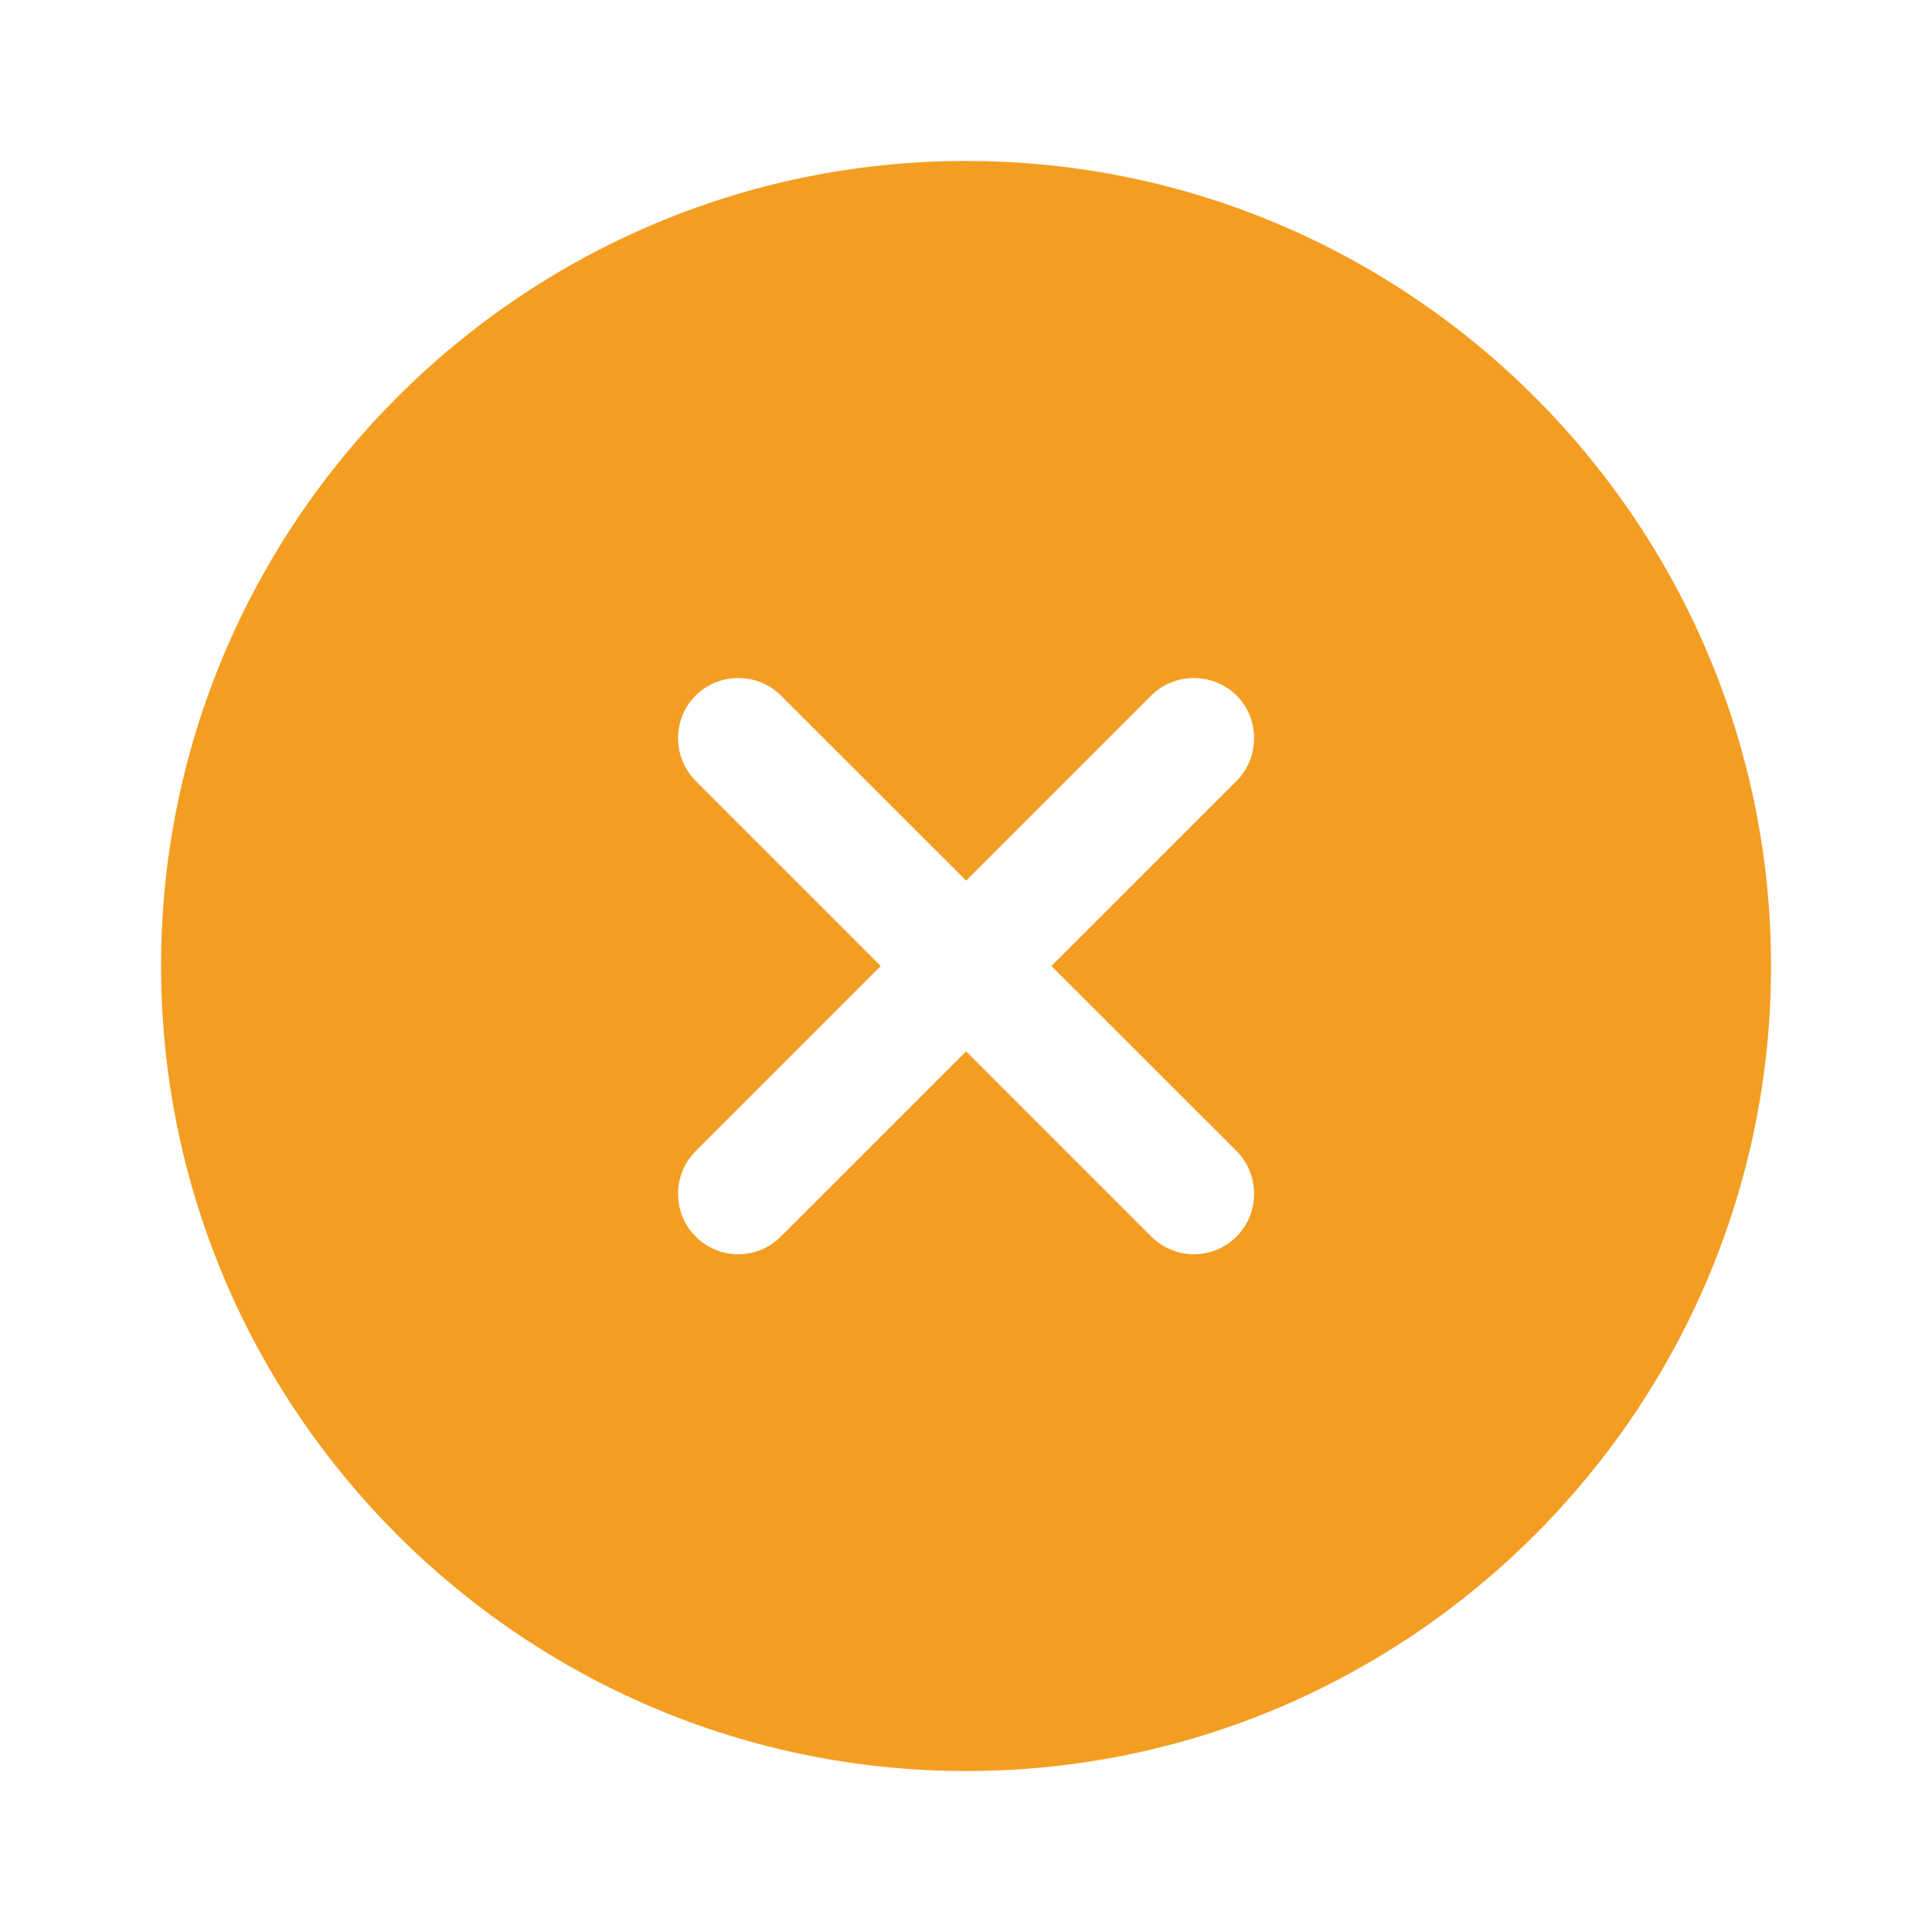
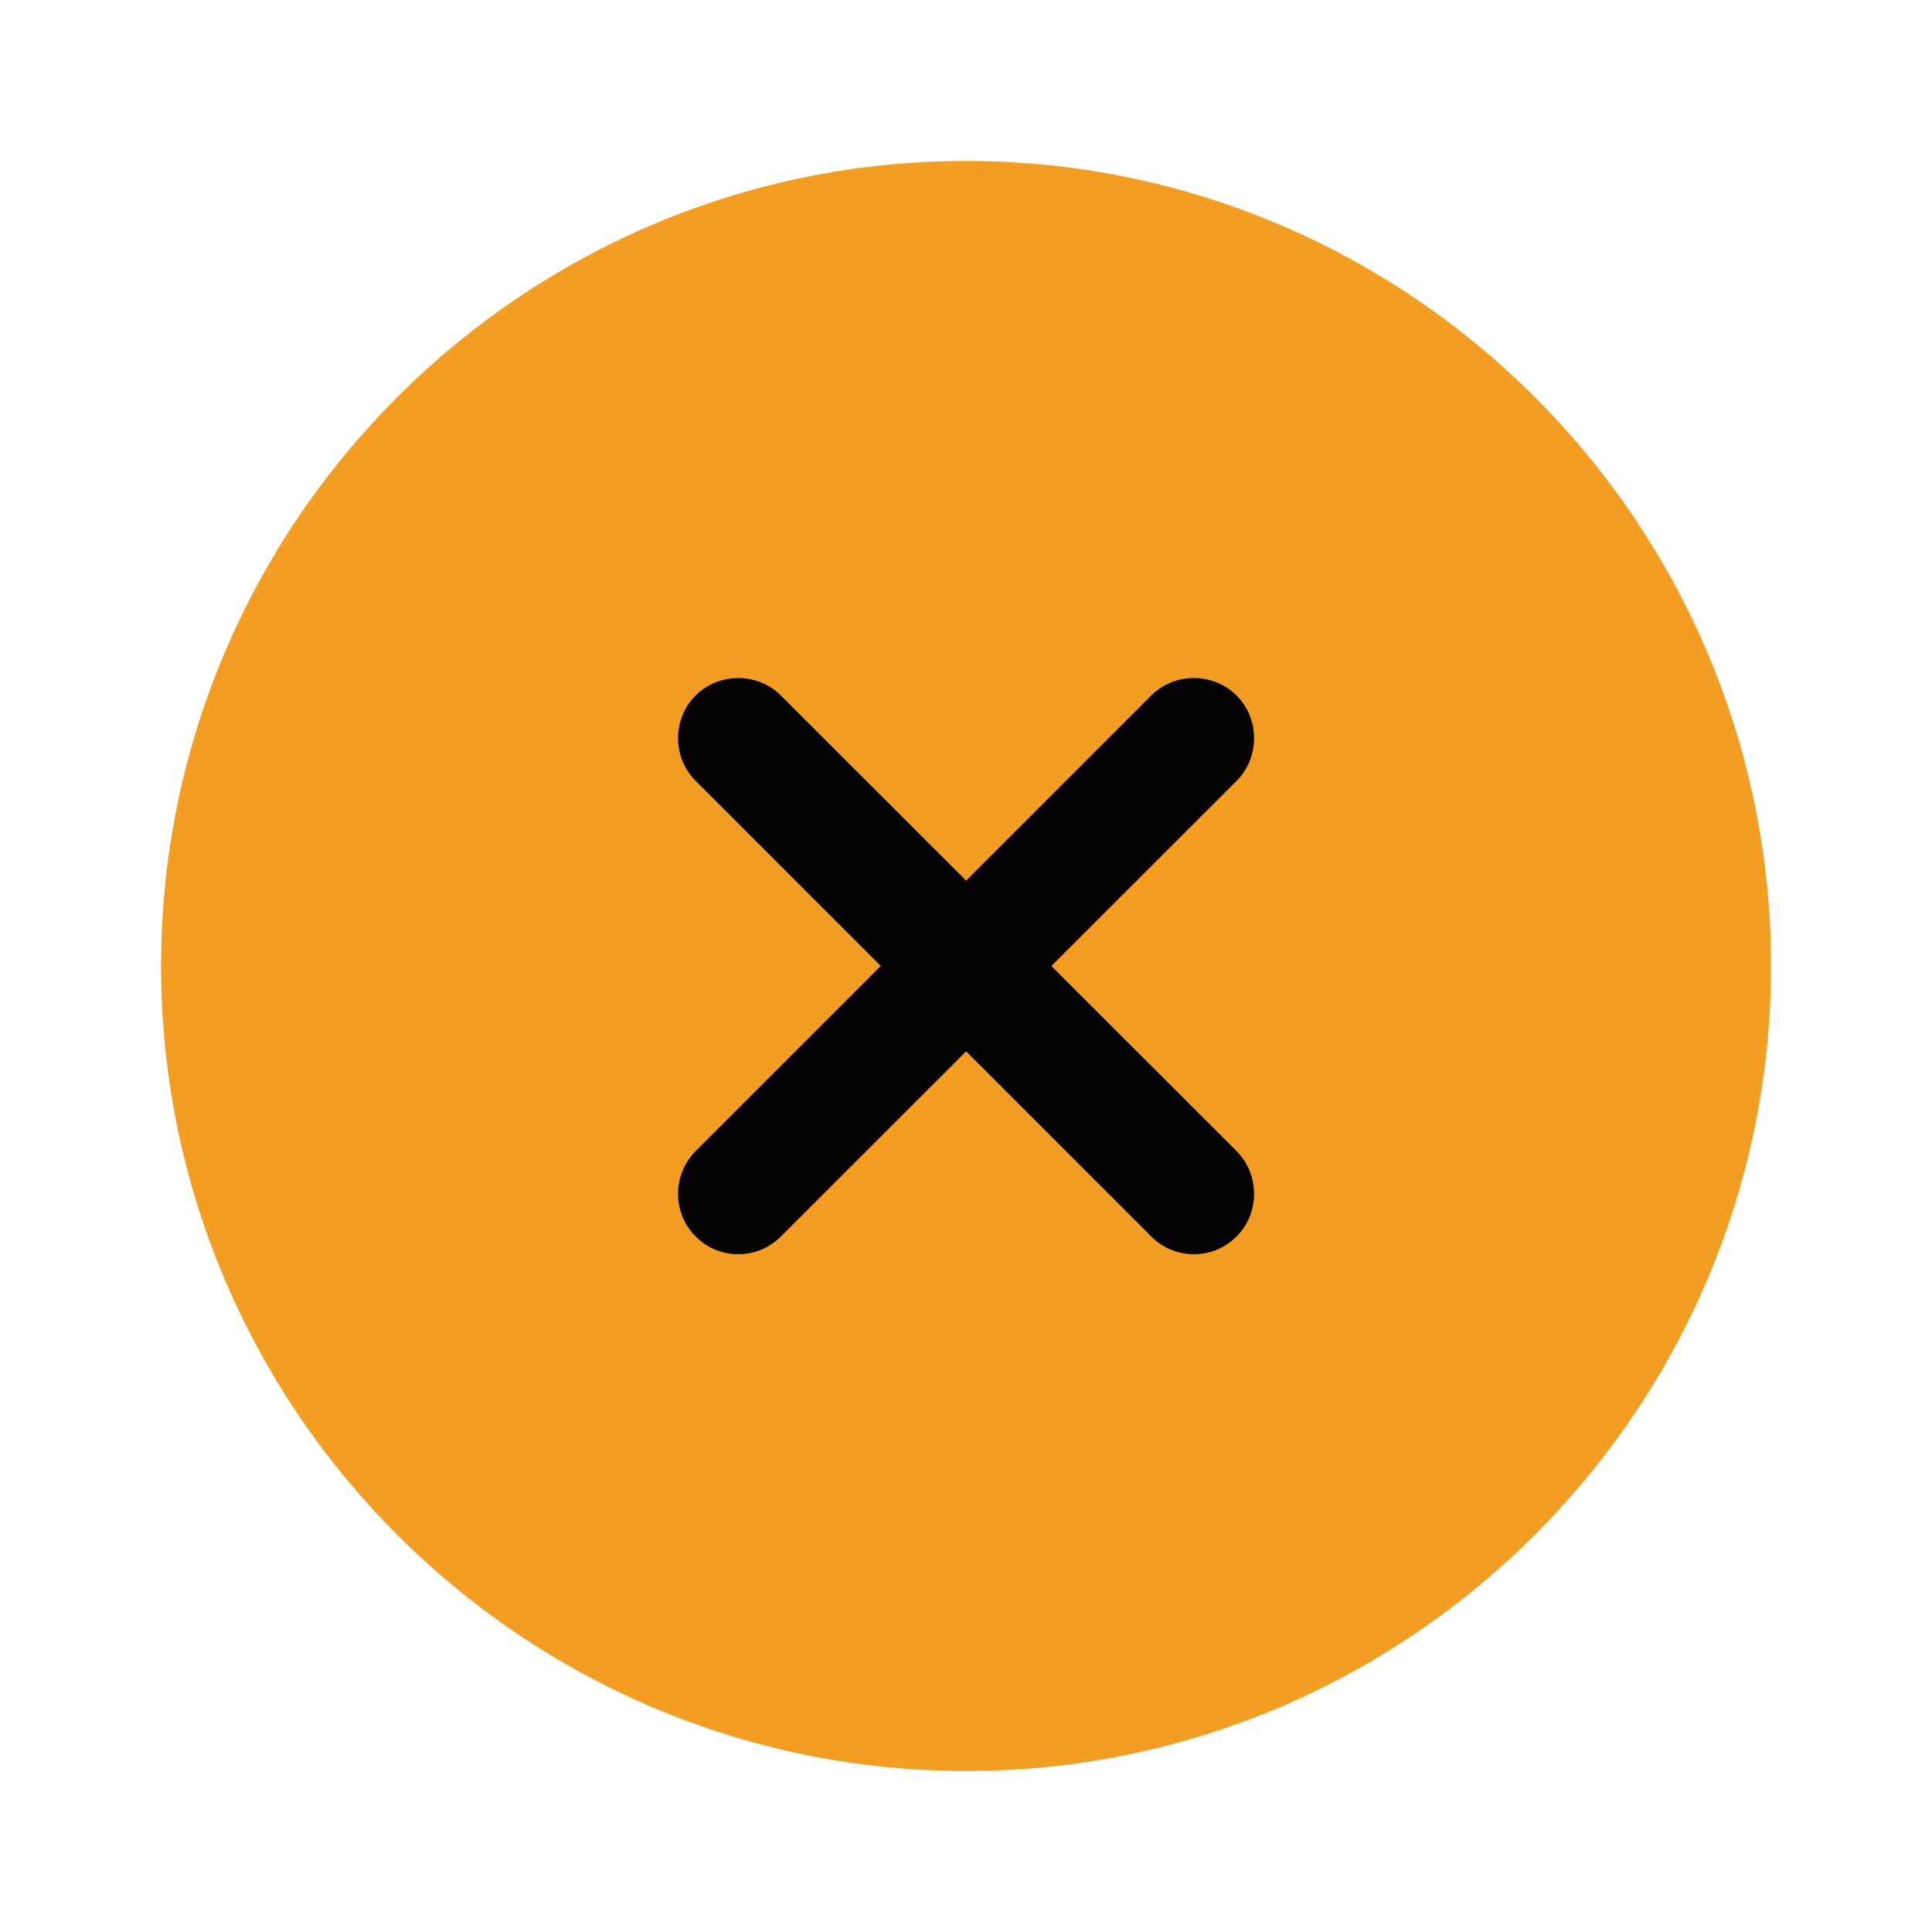
<svg xmlns="http://www.w3.org/2000/svg" width="16" height="16" viewBox="0 0 16 16" fill="none">
+   <rect x="4" y="4" width="9" height="8" fill="#030104" />
  <path d="M8.001 1.333C4.327 1.333 1.334 4.327 1.334 8C1.334 11.673 4.327 14.667 8.001 14.667C11.674 14.667 14.667 11.673 14.667 8C14.667 4.327 11.674 1.333 8.001 1.333ZM10.241 9.533C10.434 9.727 10.434 10.047 10.241 10.24C10.141 10.34 10.014 10.387 9.887 10.387C9.761 10.387 9.634 10.34 9.534 10.24L8.001 8.707L6.467 10.24C6.367 10.34 6.241 10.387 6.114 10.387C5.987 10.387 5.861 10.34 5.761 10.24C5.567 10.047 5.567 9.727 5.761 9.533L7.294 8L5.761 6.467C5.567 6.273 5.567 5.953 5.761 5.76C5.954 5.567 6.274 5.567 6.467 5.76L8.001 7.293L9.534 5.76C9.727 5.567 10.047 5.567 10.241 5.76C10.434 5.953 10.434 6.273 10.241 6.467L8.707 8L10.241 9.533Z" fill="#F39E22" />
</svg>
